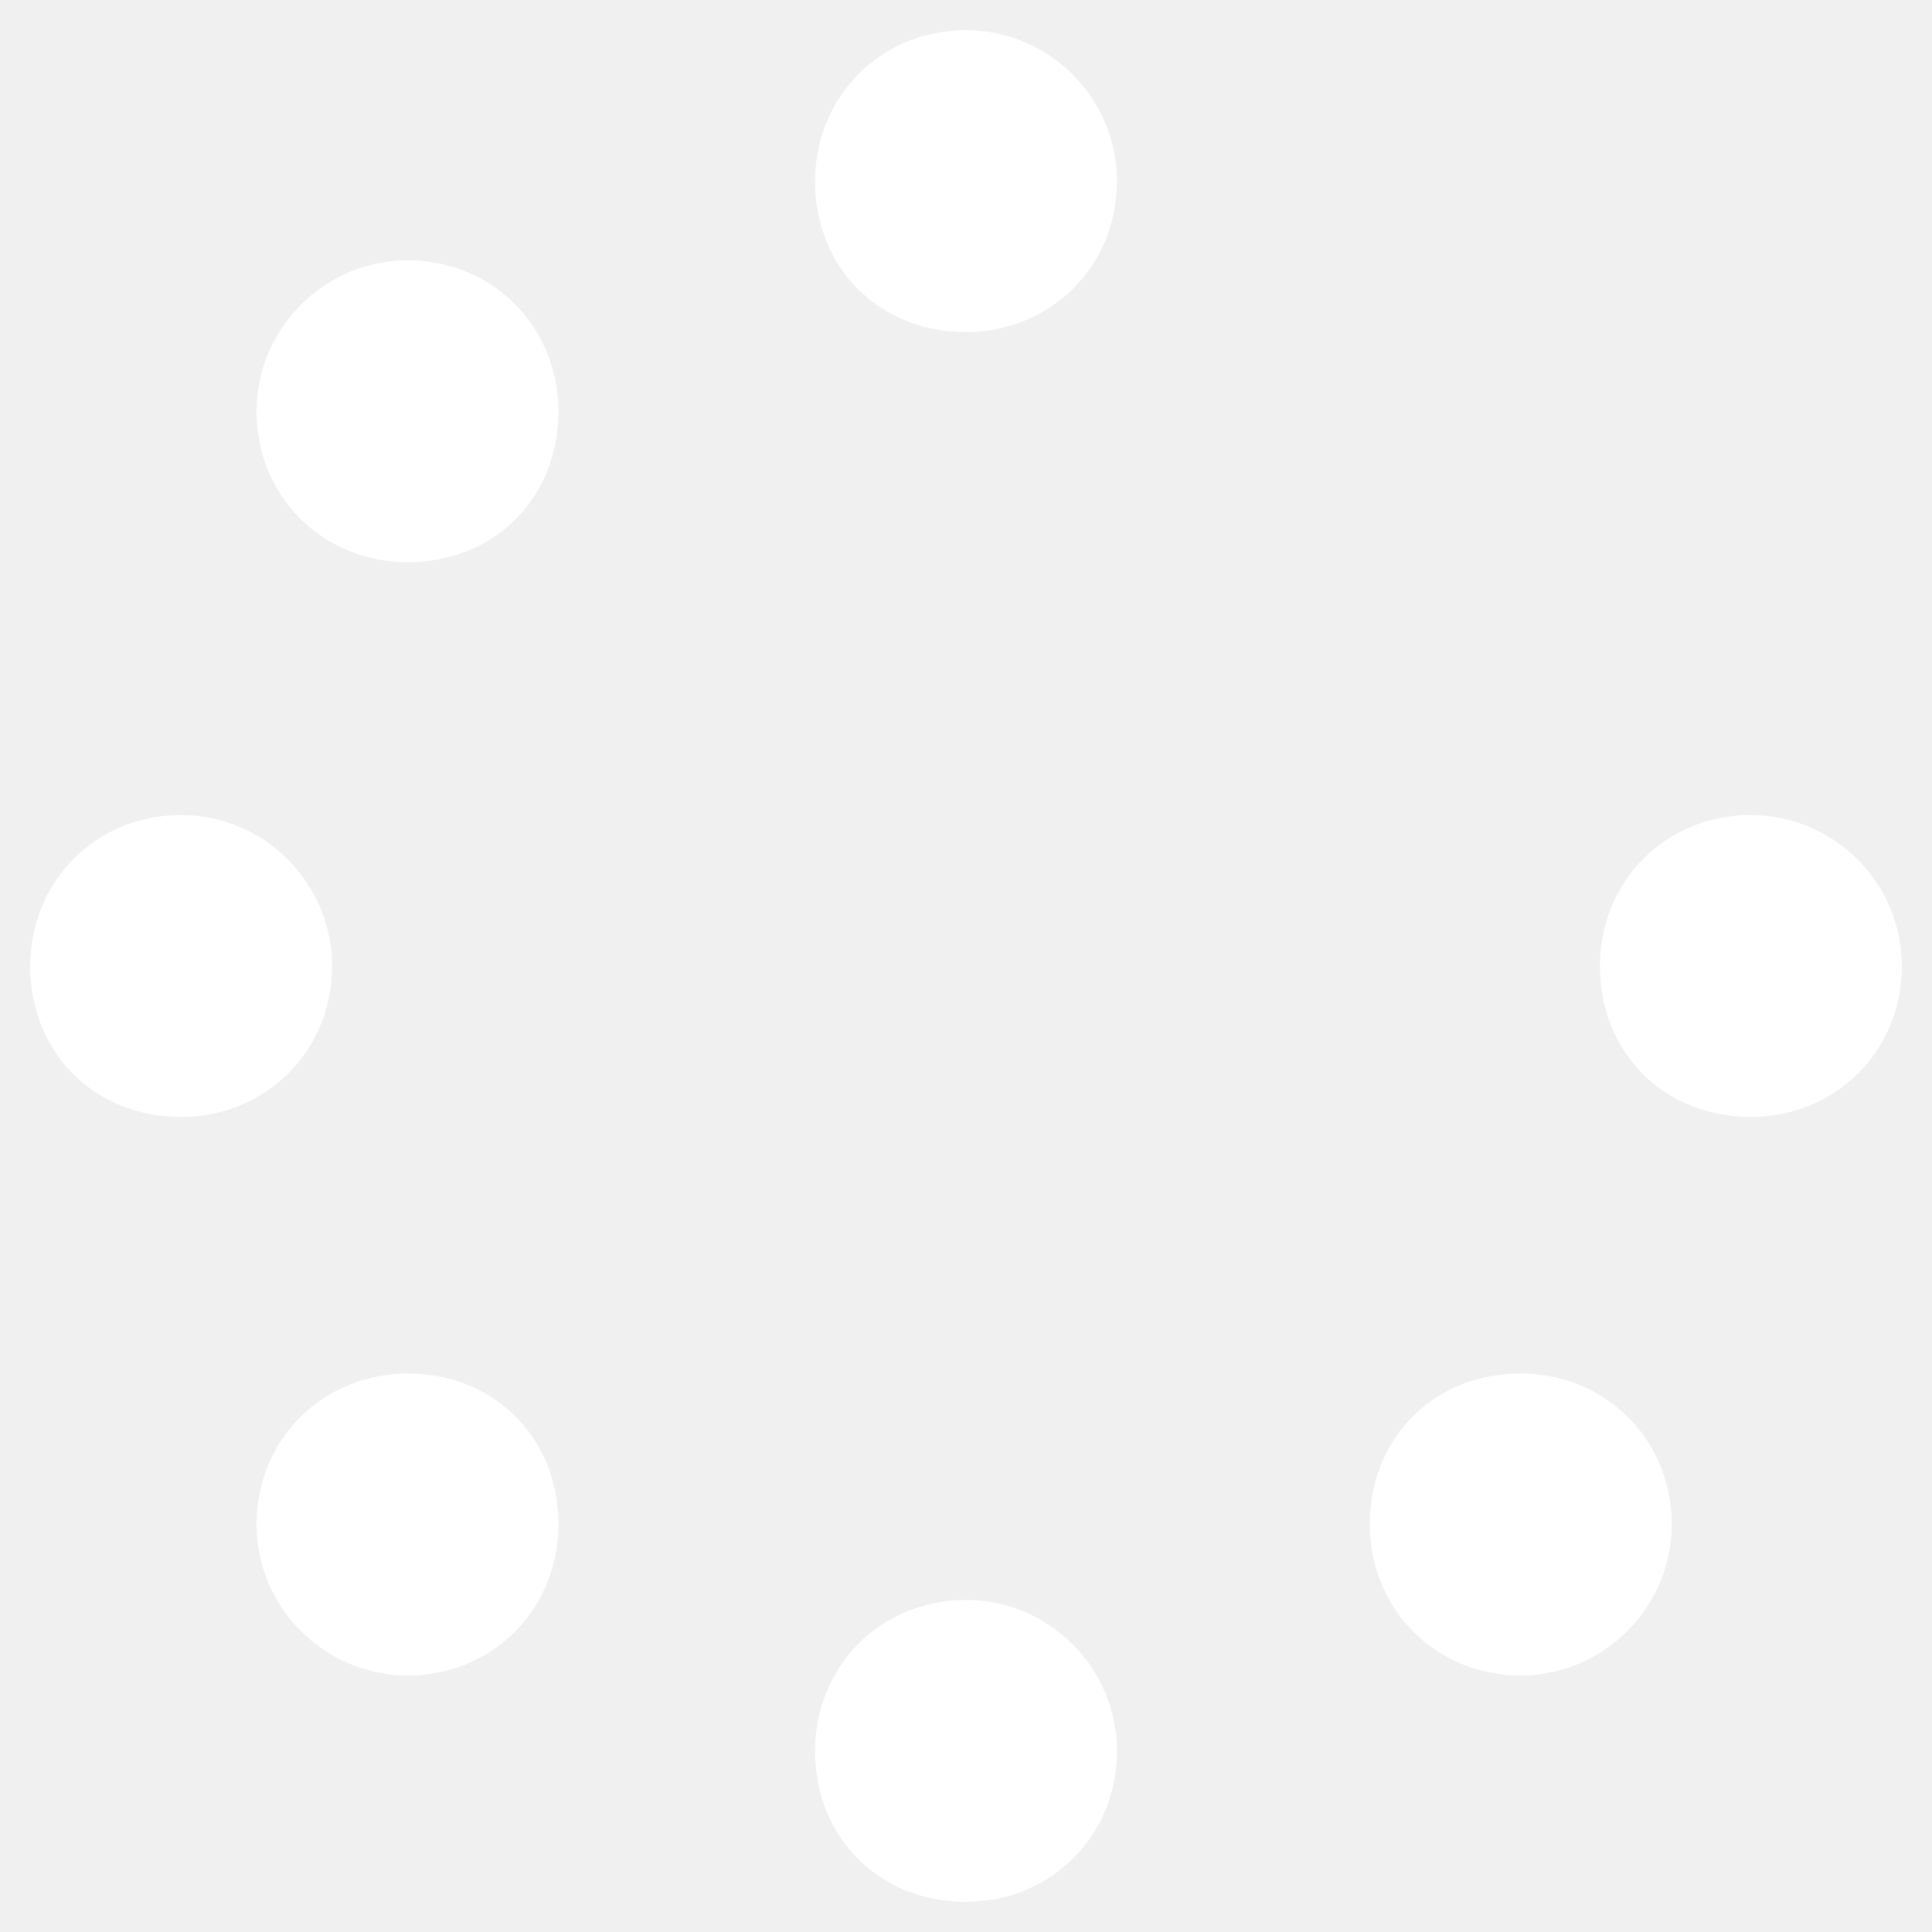
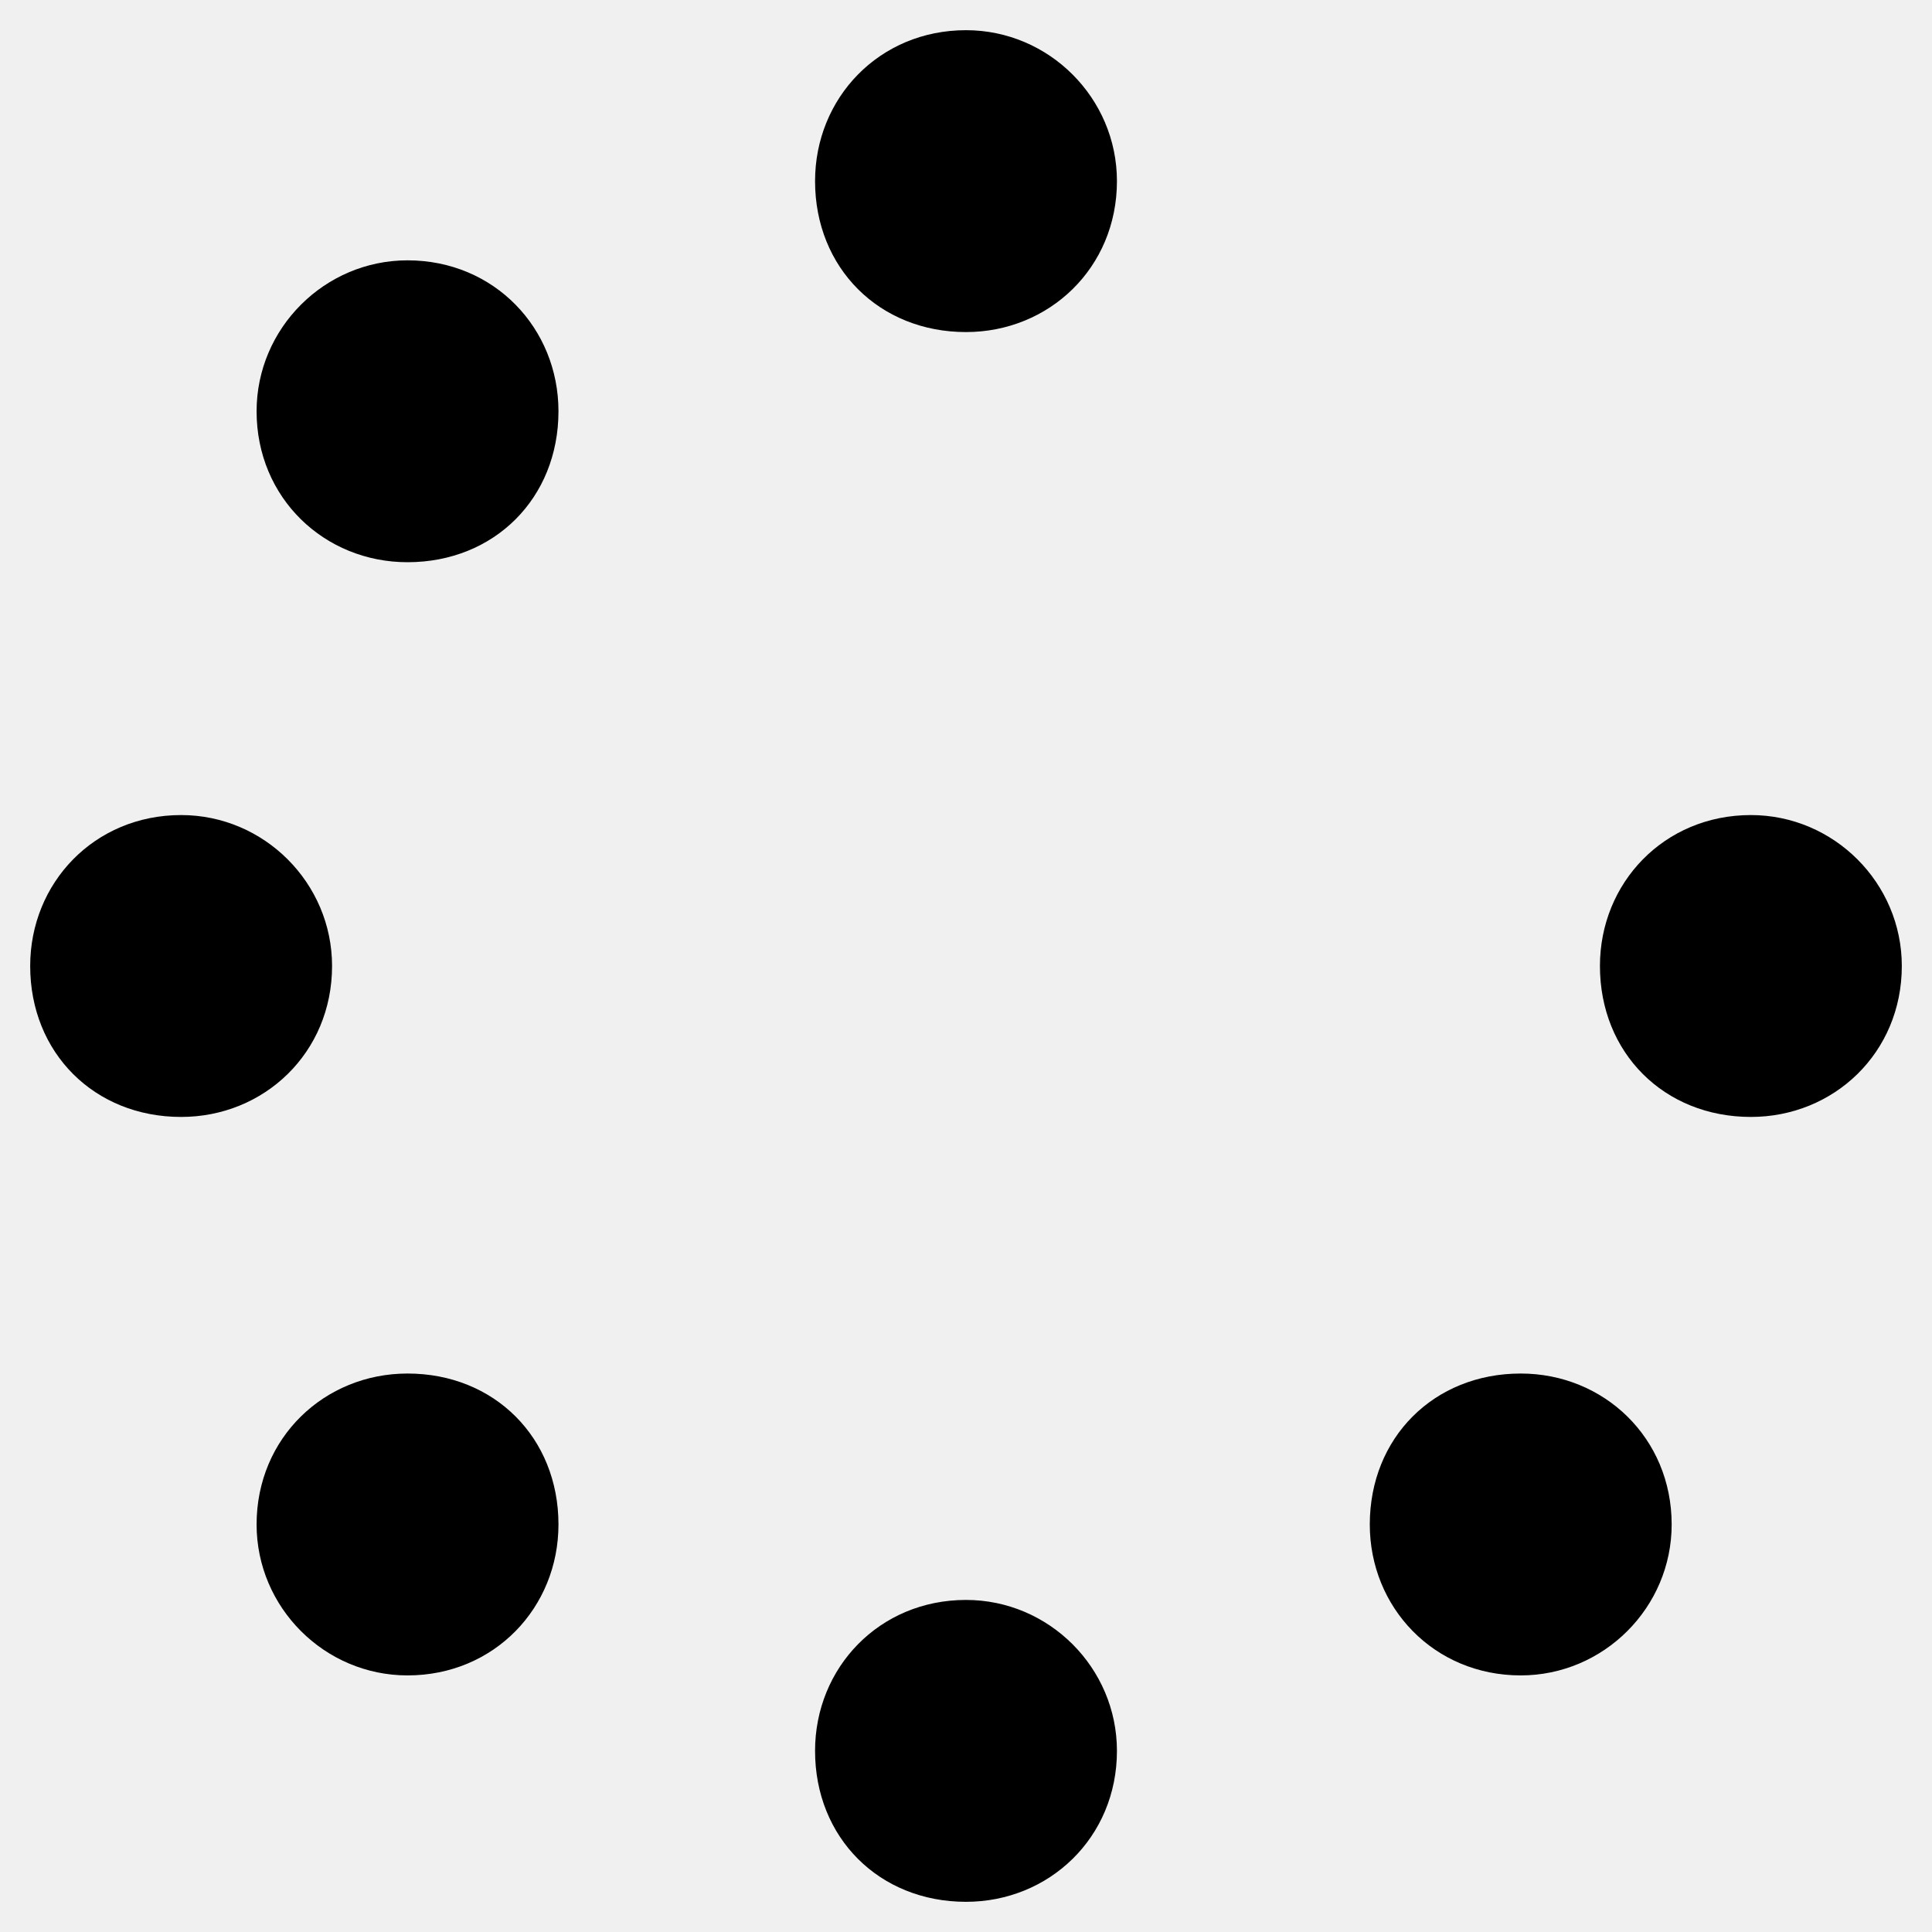
- <svg xmlns="http://www.w3.org/2000/svg" width="16" height="16" fill="none" viewBox="0 0 16 16">
-   <path fill="#fff" d="M9.25 1.5c0 .719-.563 1.25-1.25 1.25-.719 0-1.25-.531-1.25-1.25C6.75.812 7.281.25 8 .25c.688 0 1.25.563 1.25 1.25ZM8 13.25c.688 0 1.25.563 1.25 1.25 0 .719-.563 1.25-1.25 1.25-.719 0-1.25-.531-1.25-1.25 0-.688.531-1.25 1.25-1.25ZM15.75 8c0 .719-.563 1.25-1.25 1.25-.719 0-1.25-.531-1.25-1.25 0-.688.531-1.25 1.25-1.25.688 0 1.25.563 1.25 1.25Zm-13 0c0 .719-.563 1.25-1.25 1.25C.781 9.25.25 8.719.25 8c0-.688.531-1.25 1.25-1.25.688 0 1.25.563 1.25 1.25Zm.625-5.844c.719 0 1.25.563 1.25 1.25 0 .719-.531 1.25-1.25 1.25-.688 0-1.25-.531-1.25-1.25 0-.687.563-1.25 1.25-1.25Zm9.219 9.219c.687 0 1.25.531 1.25 1.25 0 .688-.563 1.25-1.25 1.25-.719 0-1.25-.563-1.25-1.25 0-.719.531-1.25 1.25-1.25Zm-9.219 0c.719 0 1.25.531 1.25 1.25 0 .688-.531 1.25-1.25 1.25-.688 0-1.25-.563-1.25-1.25 0-.719.563-1.25 1.25-1.25Z" />
+ <svg xmlns="http://www.w3.org/2000/svg" fill="none" viewBox="0 0 16 16">
+   <path fill="currentColor" d="M9.25 1.5c0 .719-.563 1.25-1.25 1.25-.719 0-1.25-.531-1.25-1.25C6.75.812 7.281.25 8 .25c.688 0 1.25.563 1.25 1.25zM8 13.25c.688 0 1.25.563 1.25 1.25 0 .719-.563 1.25-1.25 1.25-.719 0-1.25-.531-1.25-1.25 0-.688.531-1.25 1.25-1.25zM15.75 8c0 .719-.563 1.25-1.25 1.25-.719 0-1.25-.531-1.25-1.25 0-.688.531-1.25 1.25-1.25.688 0 1.25.563 1.25 1.25zm-13 0c0 .719-.563 1.25-1.25 1.25C.781 9.25.25 8.719.25 8c0-.688.531-1.25 1.25-1.25.688 0 1.25.563 1.25 1.25zm.625-5.844c.719 0 1.25.563 1.25 1.25 0 .719-.531 1.25-1.25 1.25-.688 0-1.25-.531-1.25-1.25 0-.687.563-1.25 1.25-1.25zm9.219 9.219c.687 0 1.25.531 1.25 1.25 0 .688-.563 1.25-1.25 1.25-.719 0-1.25-.563-1.25-1.25 0-.719.531-1.25 1.25-1.25zm-9.219 0c.719 0 1.25.531 1.25 1.25 0 .688-.531 1.25-1.25 1.25-.688 0-1.25-.563-1.25-1.25 0-.719.563-1.25 1.25-1.25z" />
</svg>
